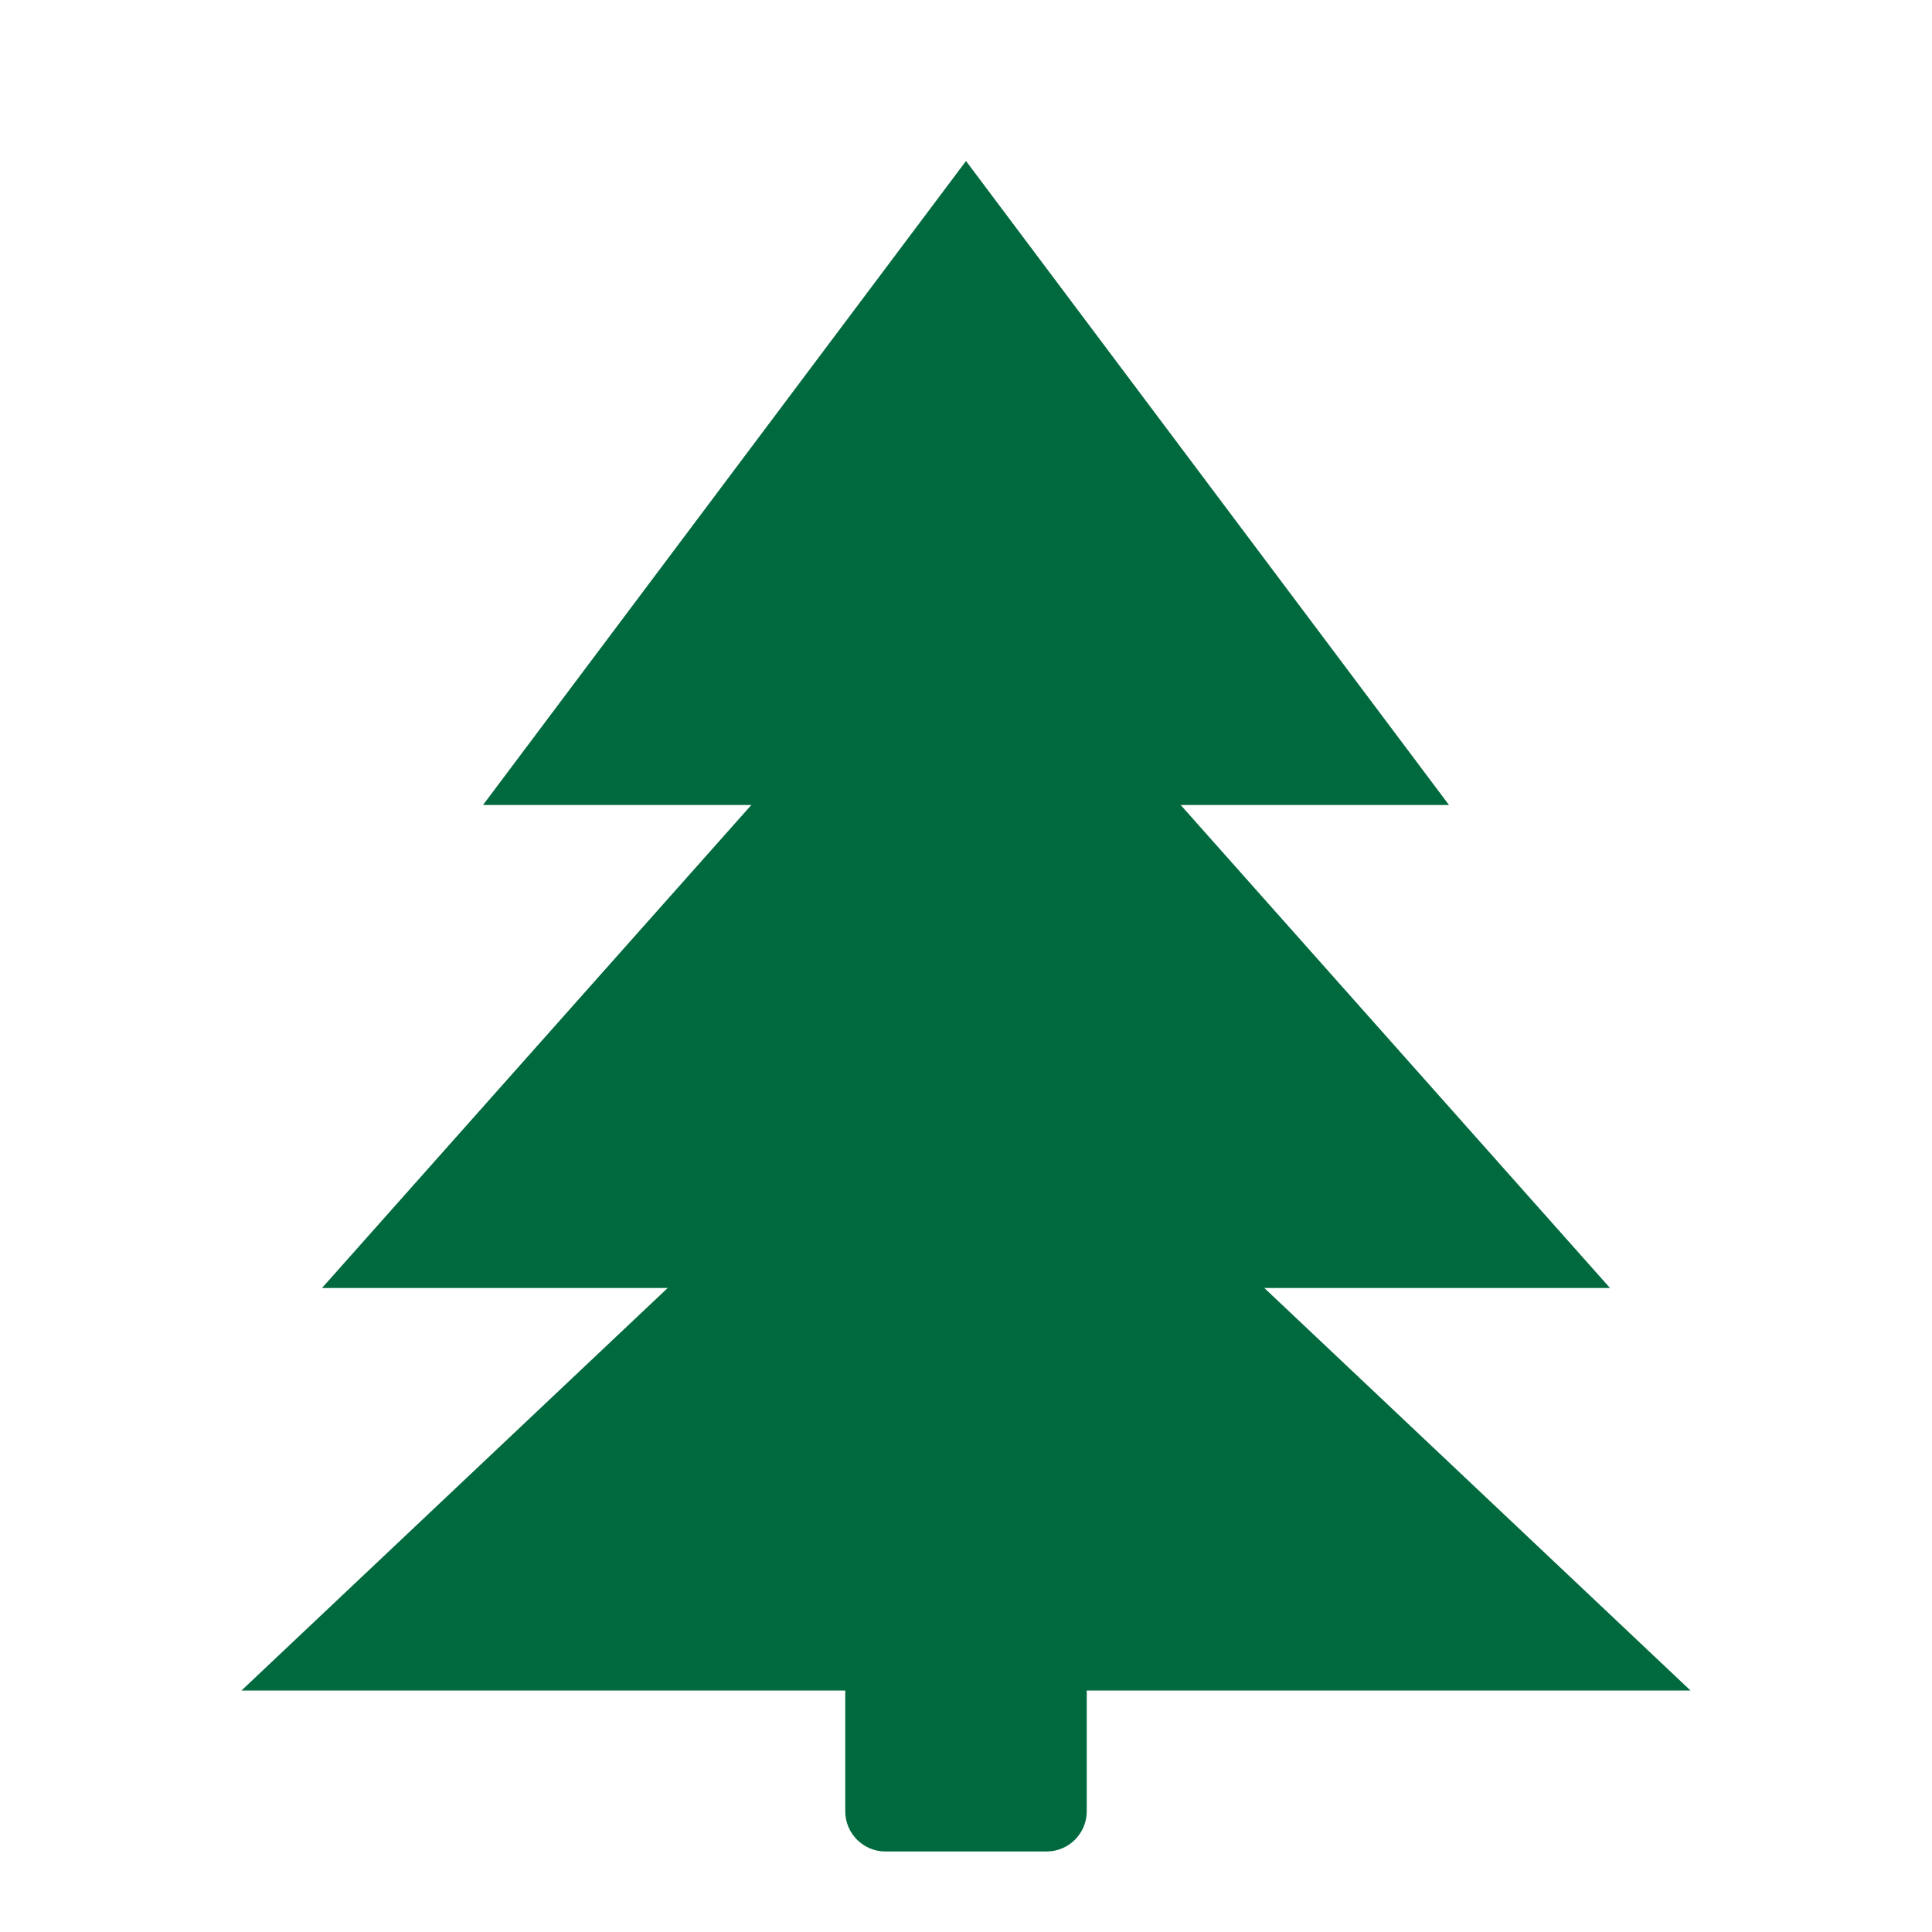
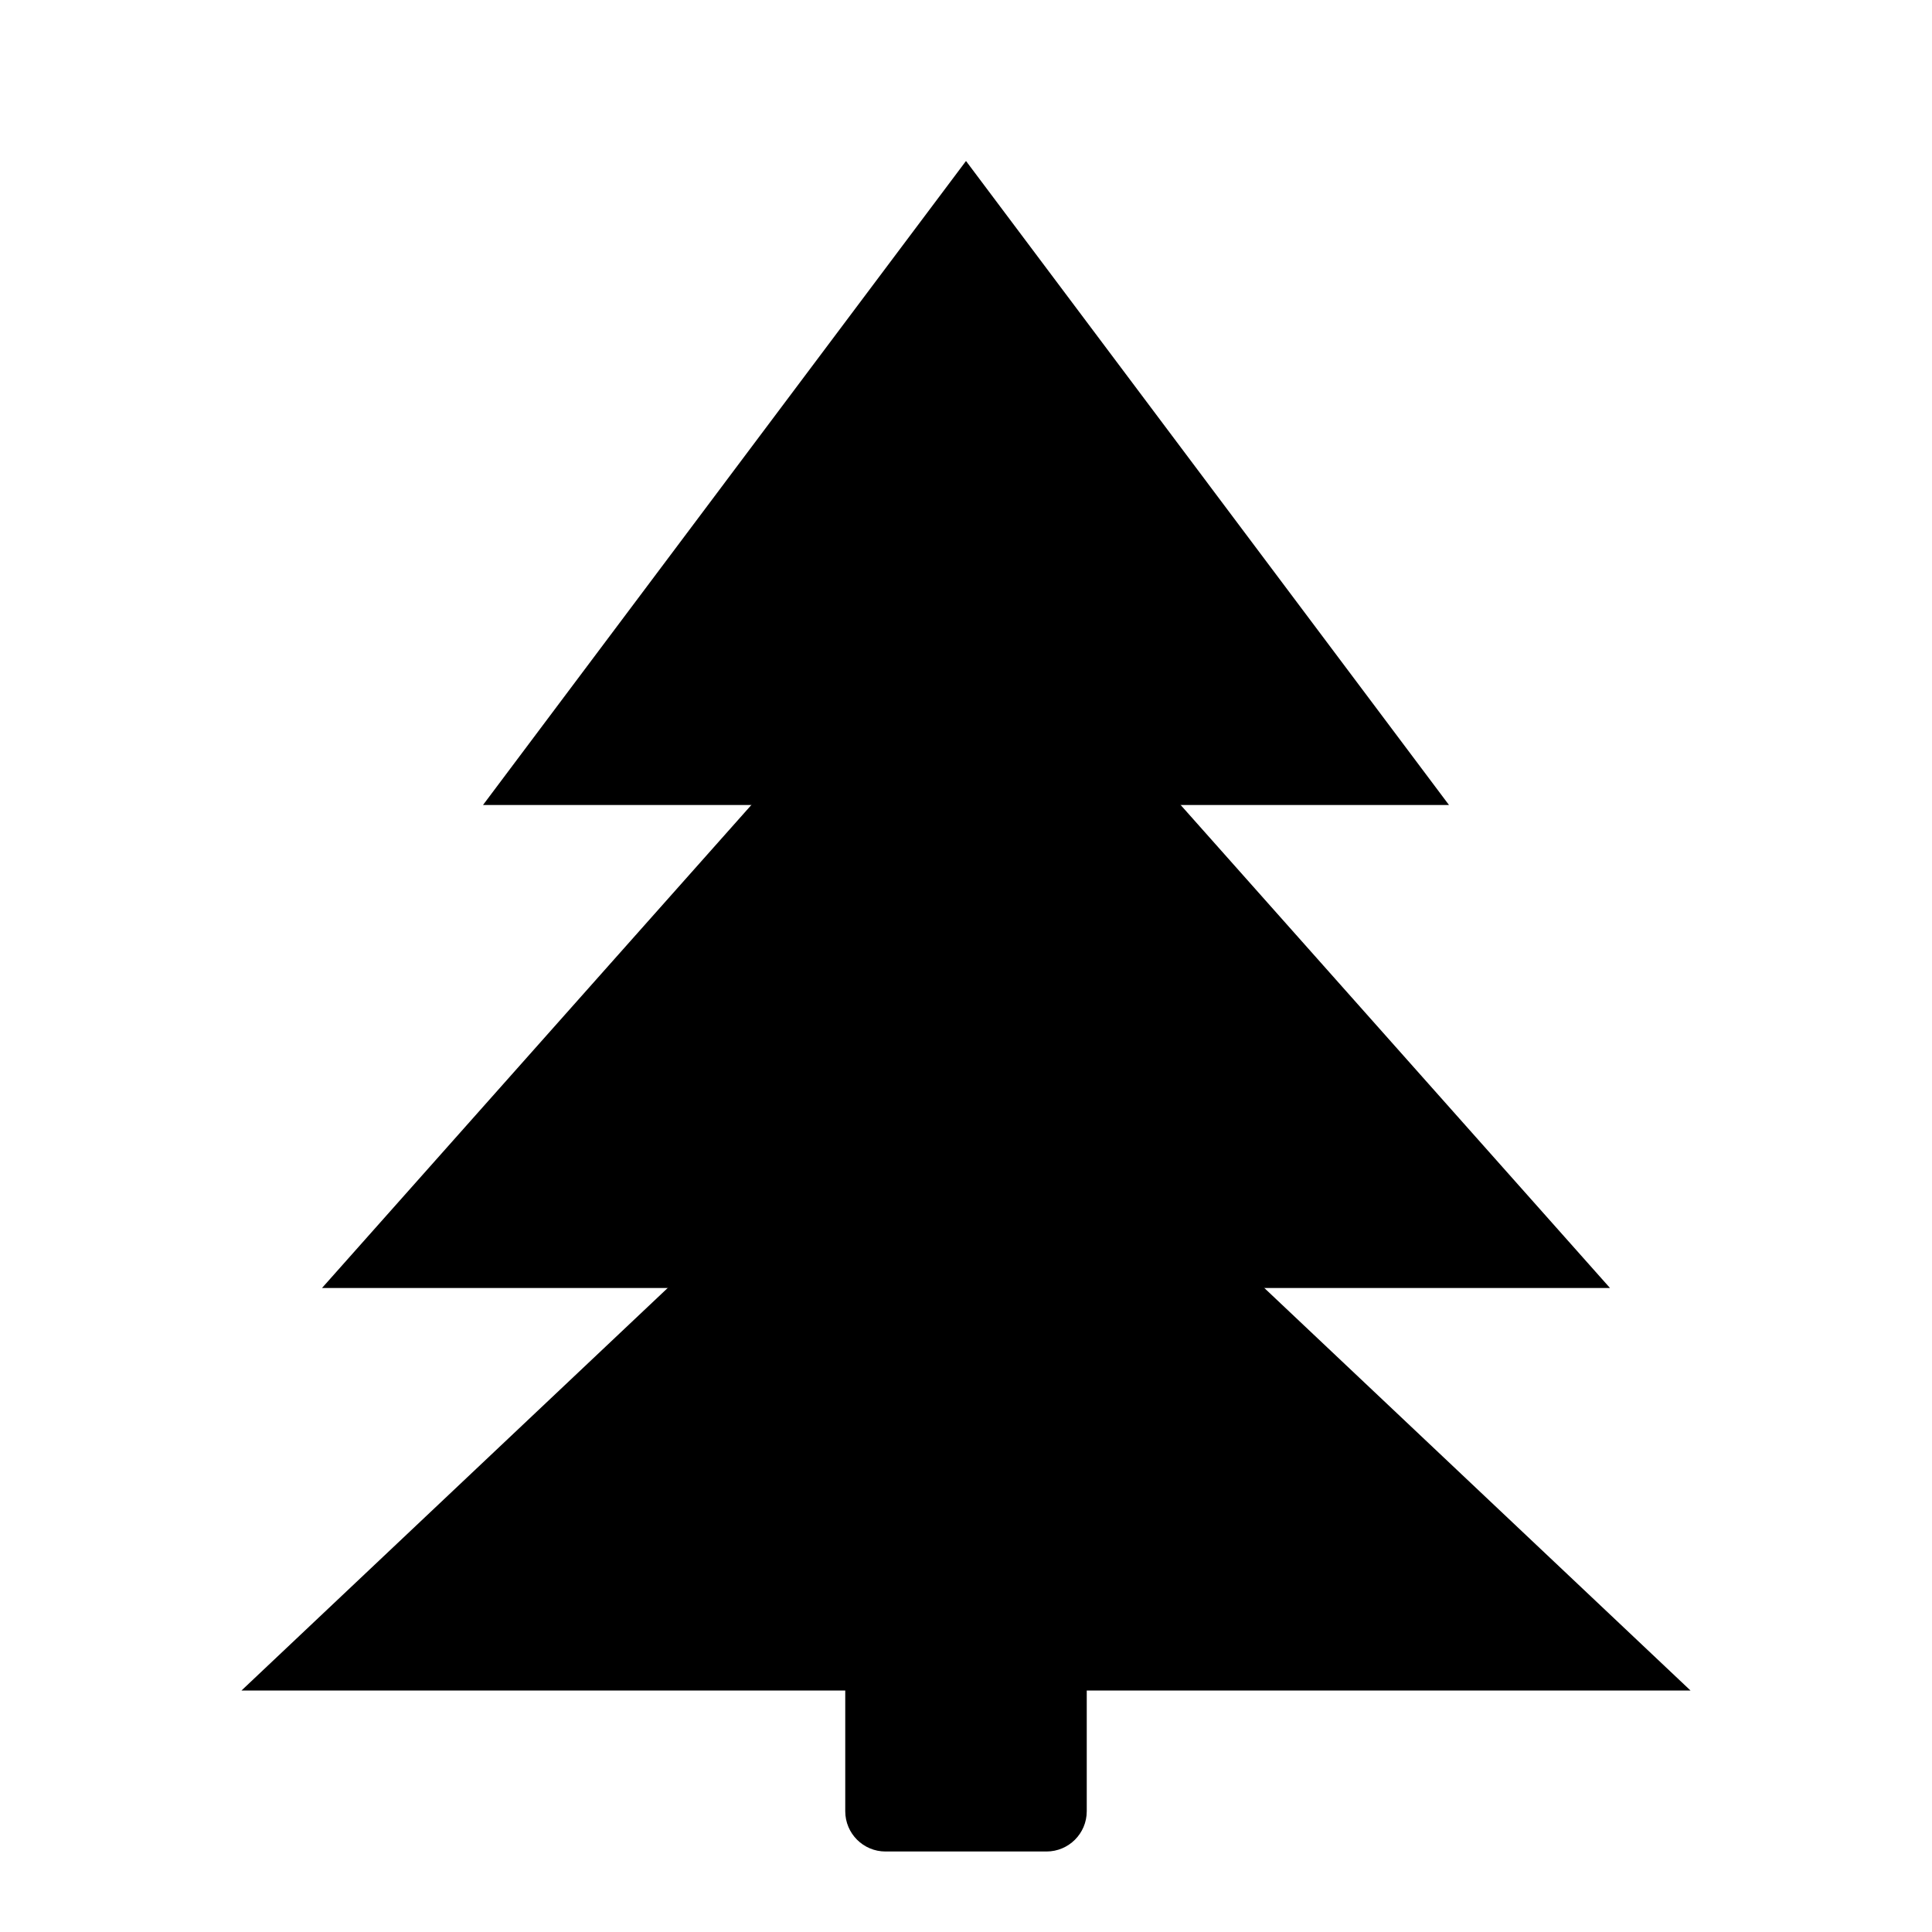
<svg xmlns="http://www.w3.org/2000/svg" role="img" aria-label="Pinegraf logo" viewBox="0 0 48 48">
-   <polygon points="24 4 12 20 36 20" fill="#00693e" />
-   <polygon points="24 14 8 32 40 32" fill="#00693e" />
-   <polygon points="24 25 6 42 42 42" fill="#00693e" />
-   <rect x="21" y="39" width="6" height="7" rx="1" fill="#00693e" />
+   <polygon points="24 4 12 20 36 20" fill="currentColor" />
+   <polygon points="24 14 8 32 40 32" fill="currentColor" />
+   <polygon points="24 25 6 42 42 42" fill="currentColor" />
+   <rect x="21" y="39" width="6" height="7" rx="1" fill="currentColor" />
</svg>
